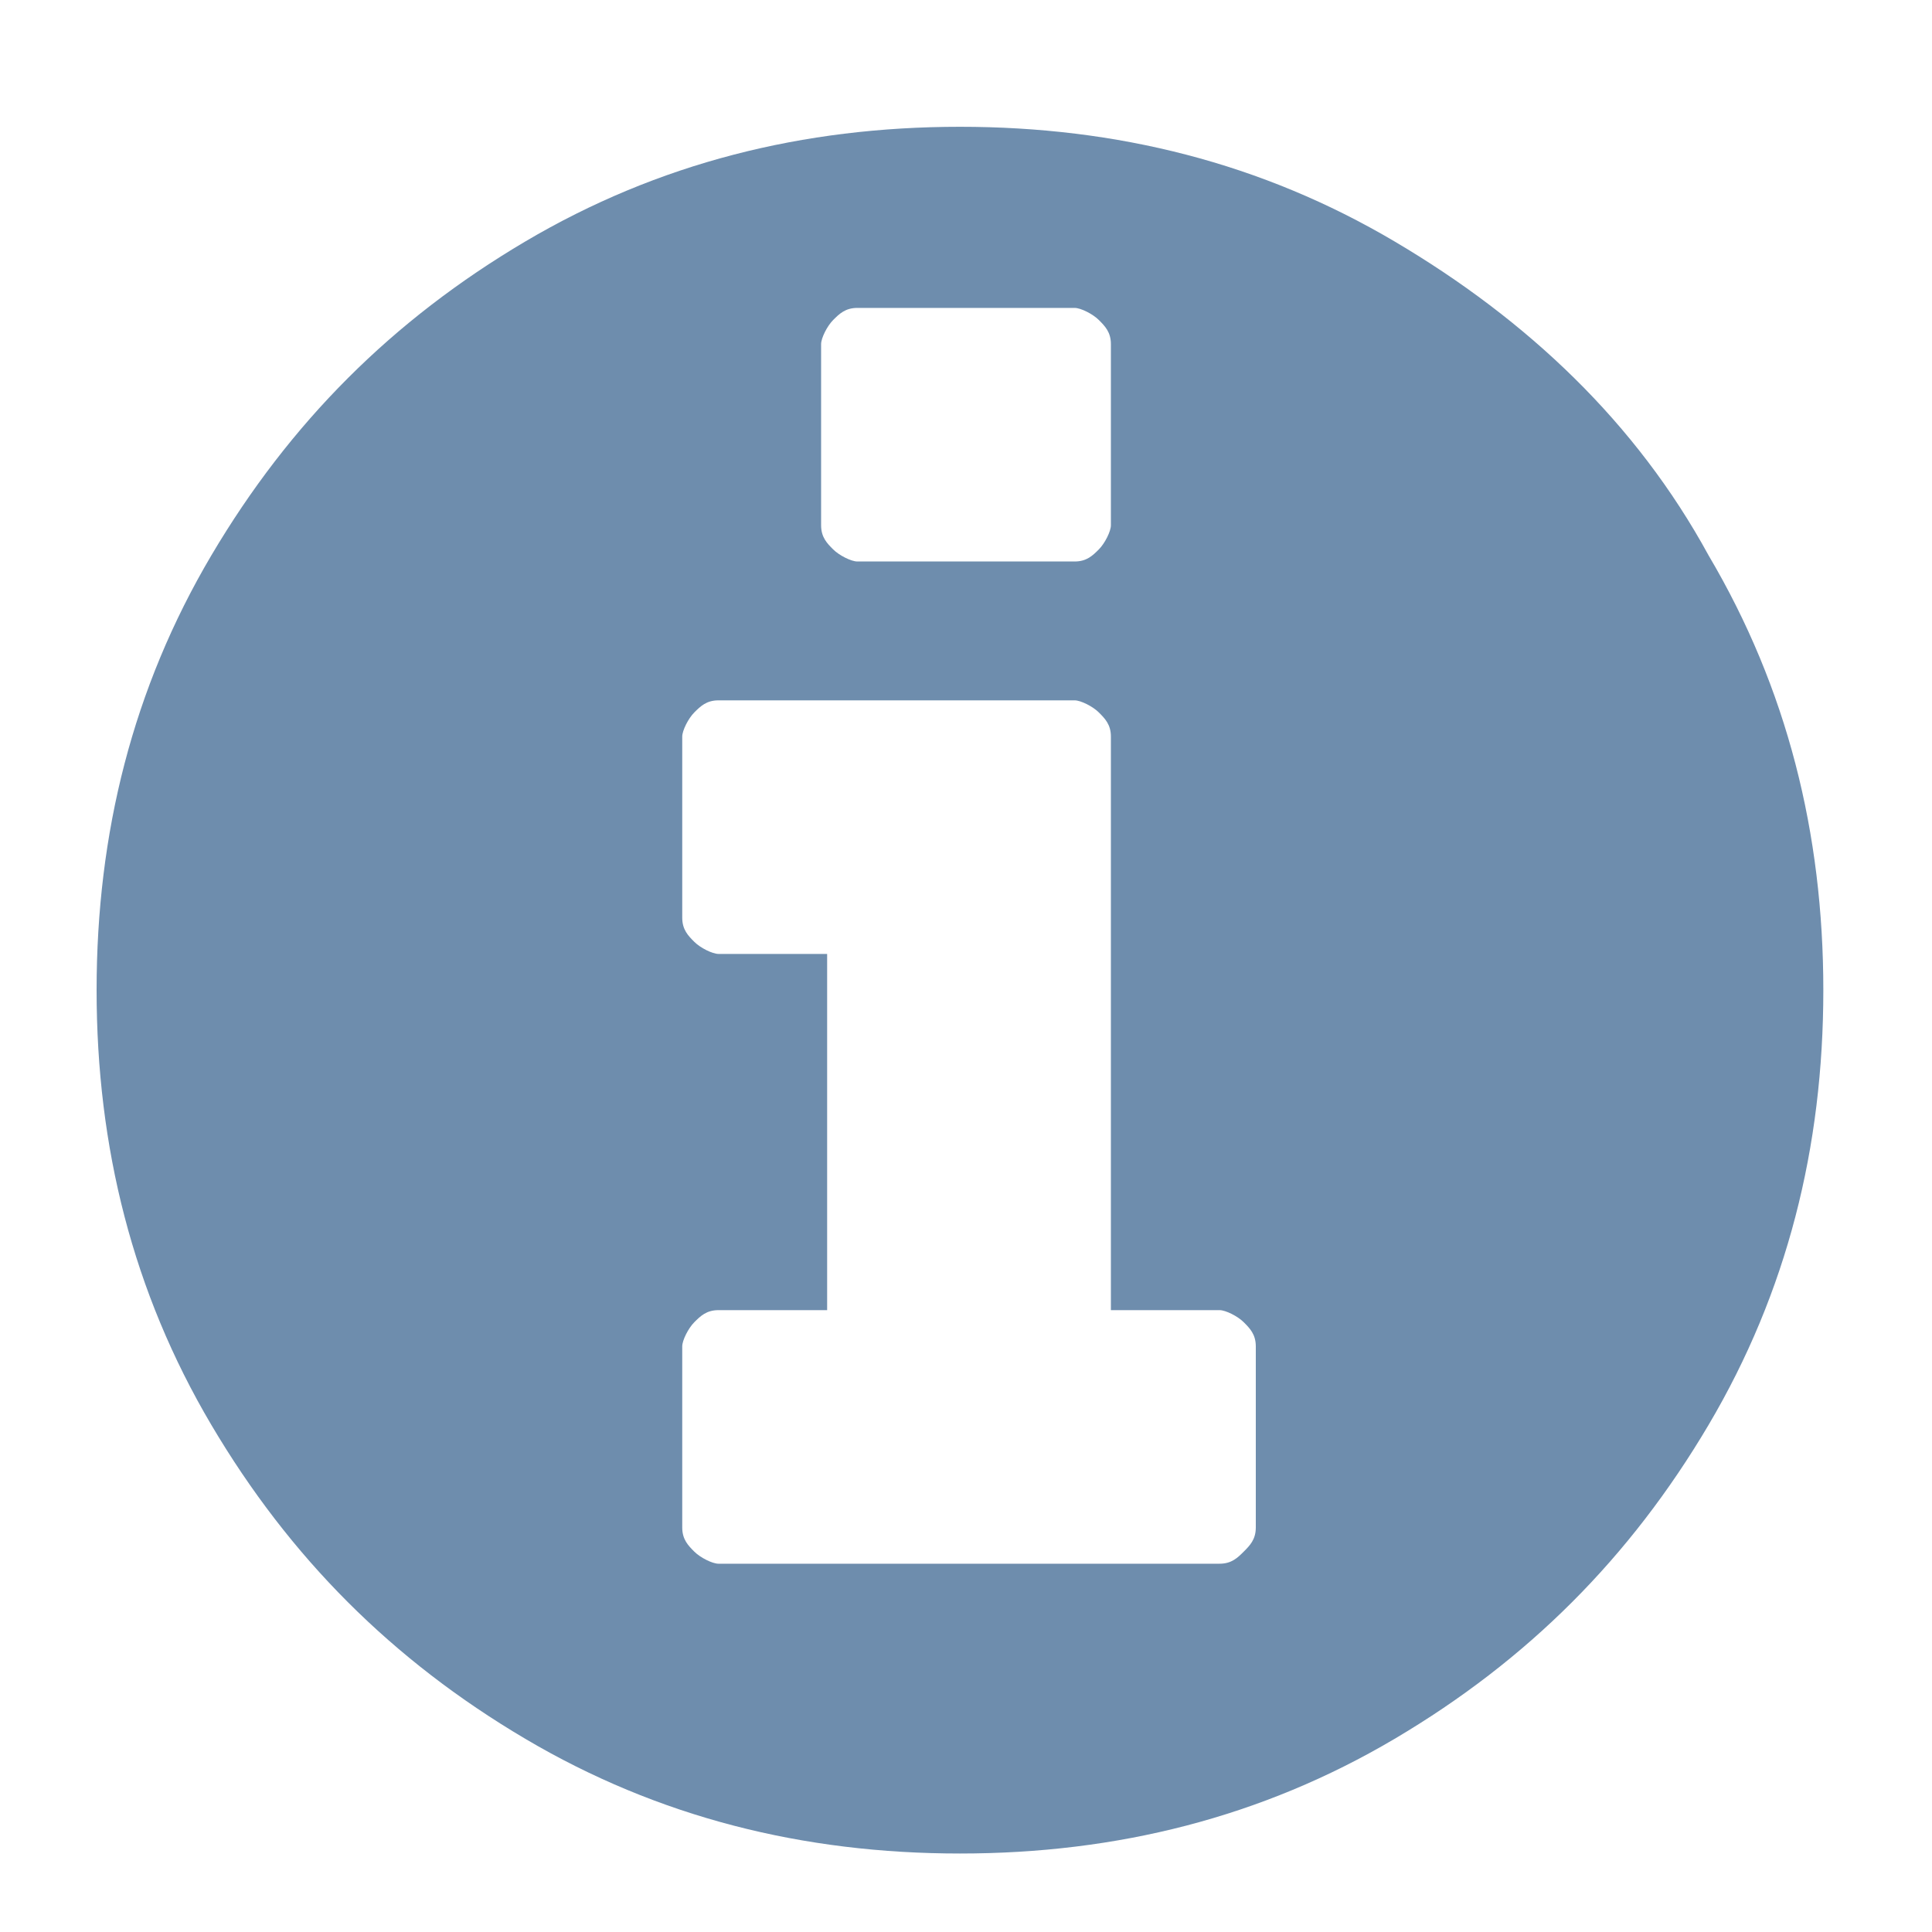
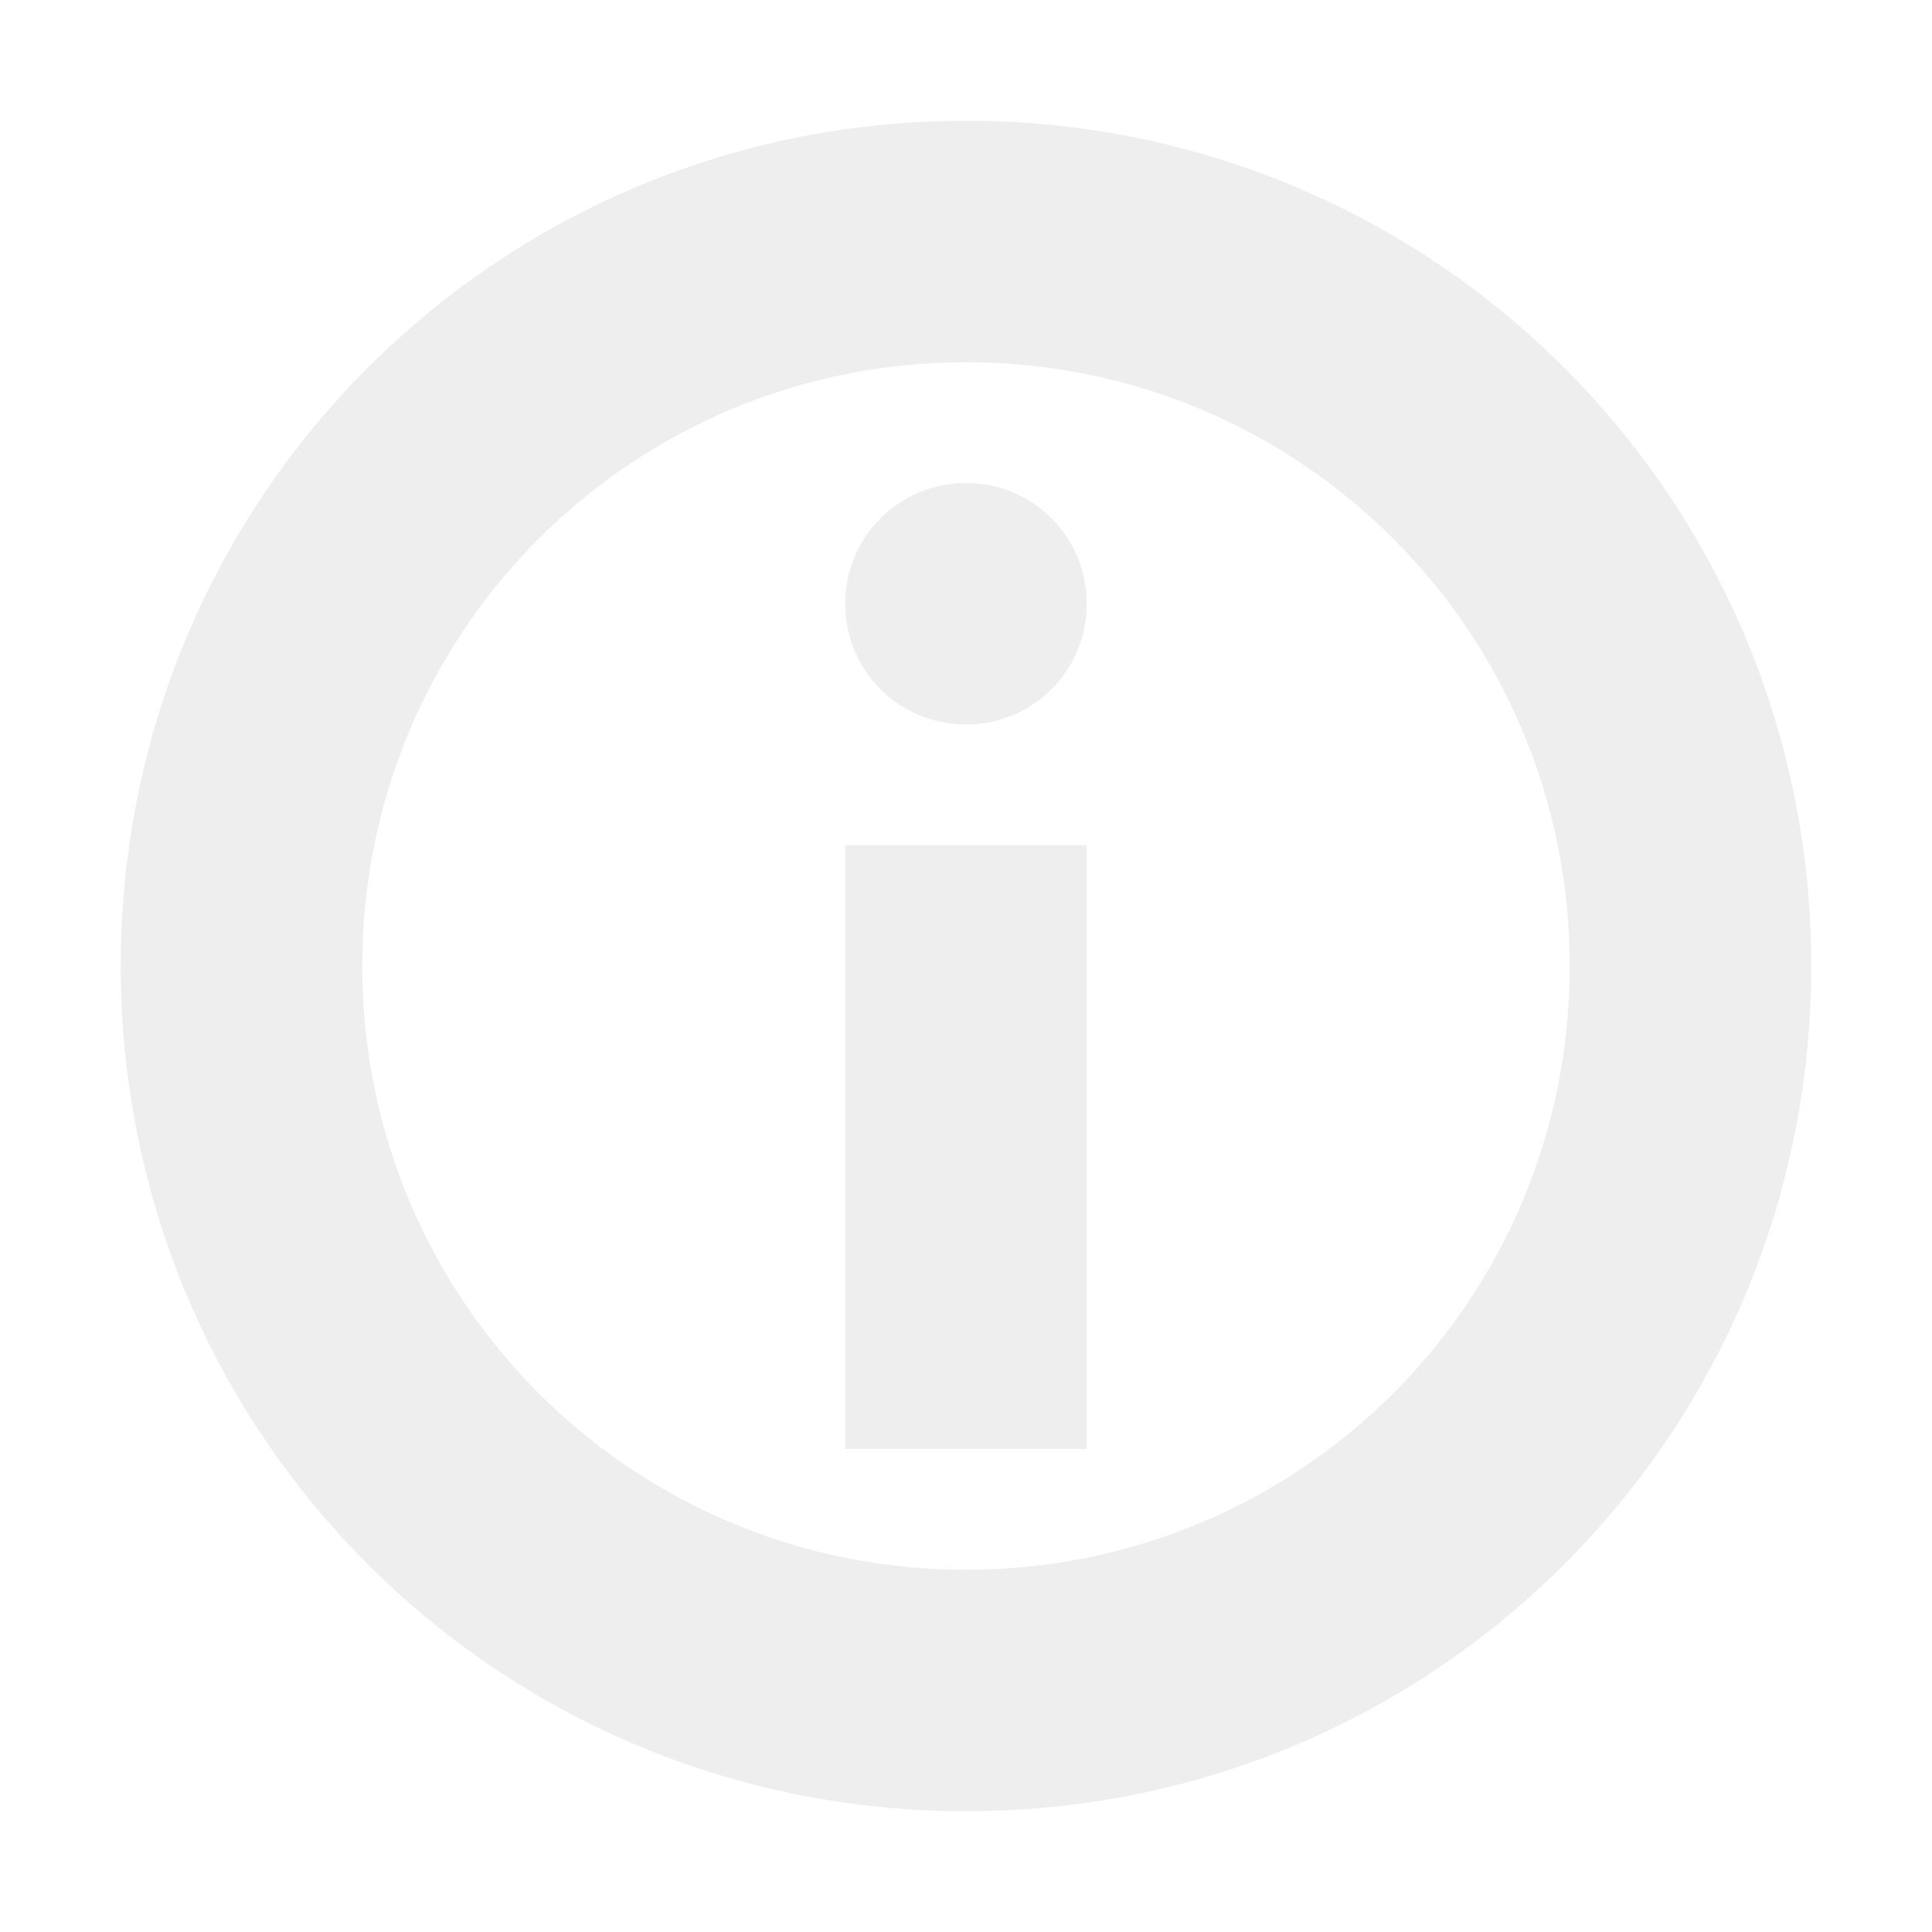
- <svg xmlns="http://www.w3.org/2000/svg" viewBox="984 984 32 32">
-   <path fill="none" d="M-43.8-437.5H2700v2625H-43.8z" />
-   <path fill="#6e8dad" d="M1012.3 993.2c1.3 2.2 1.9 4.6 1.9 7.2 0 2.6-.6 5-1.9 7.2-1.3 2.2-3 3.9-5.2 5.2-2.2 1.3-4.6 1.9-7.2 1.9s-5-.6-7.2-1.9c-2.2-1.3-3.9-3-5.2-5.2-1.3-2.2-1.9-4.6-1.9-7.2 0-2.6.6-5 1.9-7.2s3-3.9 5.2-5.2 4.6-1.9 7.2-1.9 5 .6 7.2 1.9 4 3 5.2 5.2zm-7.5 16.1v-3c0-.2-.1-.3-.2-.4s-.3-.2-.4-.2h-1.8v-9.5c0-.2-.1-.3-.2-.4-.1-.1-.3-.2-.4-.2h-5.9c-.2 0-.3.1-.4.2-.1.1-.2.3-.2.4v3c0 .2.1.3.2.4.1.1.3.2.4.2h1.8v5.9h-1.8c-.2 0-.3.1-.4.2-.1.1-.2.3-.2.4v3c0 .2.1.3.2.4.1.1.3.2.4.2h8.3c.2 0 .3-.1.4-.2s.2-.2.2-.4zm-2.4-16.6v-3c0-.2-.1-.3-.2-.4-.1-.1-.3-.2-.4-.2h-3.6c-.2 0-.3.1-.4.2-.1.1-.2.3-.2.4v3c0 .2.1.3.2.4.1.1.3.2.4.2h3.6c.2 0 .3-.1.4-.2.1-.1.2-.3.2-.4z" />
+ <svg xmlns="http://www.w3.org/2000/svg" width="16px" height="16px" viewBox="0 0 16 16" version="1.1">
+   <g id="surface1">
+     <defs>
+       <style id="current-color-scheme" type="text/css">
+      .ColorScheme-Text { color:#eeeeee; } .ColorScheme-Highlight { color:#424242; }
+   </style>
+     </defs>
+     <path style="fill:currentColor" class="ColorScheme-Text" d="M 8 1 C 4.121 1 1 4.121 1 8 C 1 11.879 4.121 15 8 15 C 11.879 15 15 11.879 15 8 C 15 4.121 11.879 1 8 1 Z M 8 3 C 10.77 3 13 5.23 13 8 C 13 10.77 10.77 13 8 13 C 5.23 13 3 10.77 3 8 C 3 5.23 5.23 3 8 3 Z M 8 4 C 7.445 4 7 4.445 7 5 C 7 5.555 7.445 6 8 6 C 8.555 6 9 5.555 9 5 C 9 4.445 8.555 4 8 4 Z M 7 7 L 7 12 L 9 12 L 9 7 Z M 7 7 " />
+   </g>
</svg>
